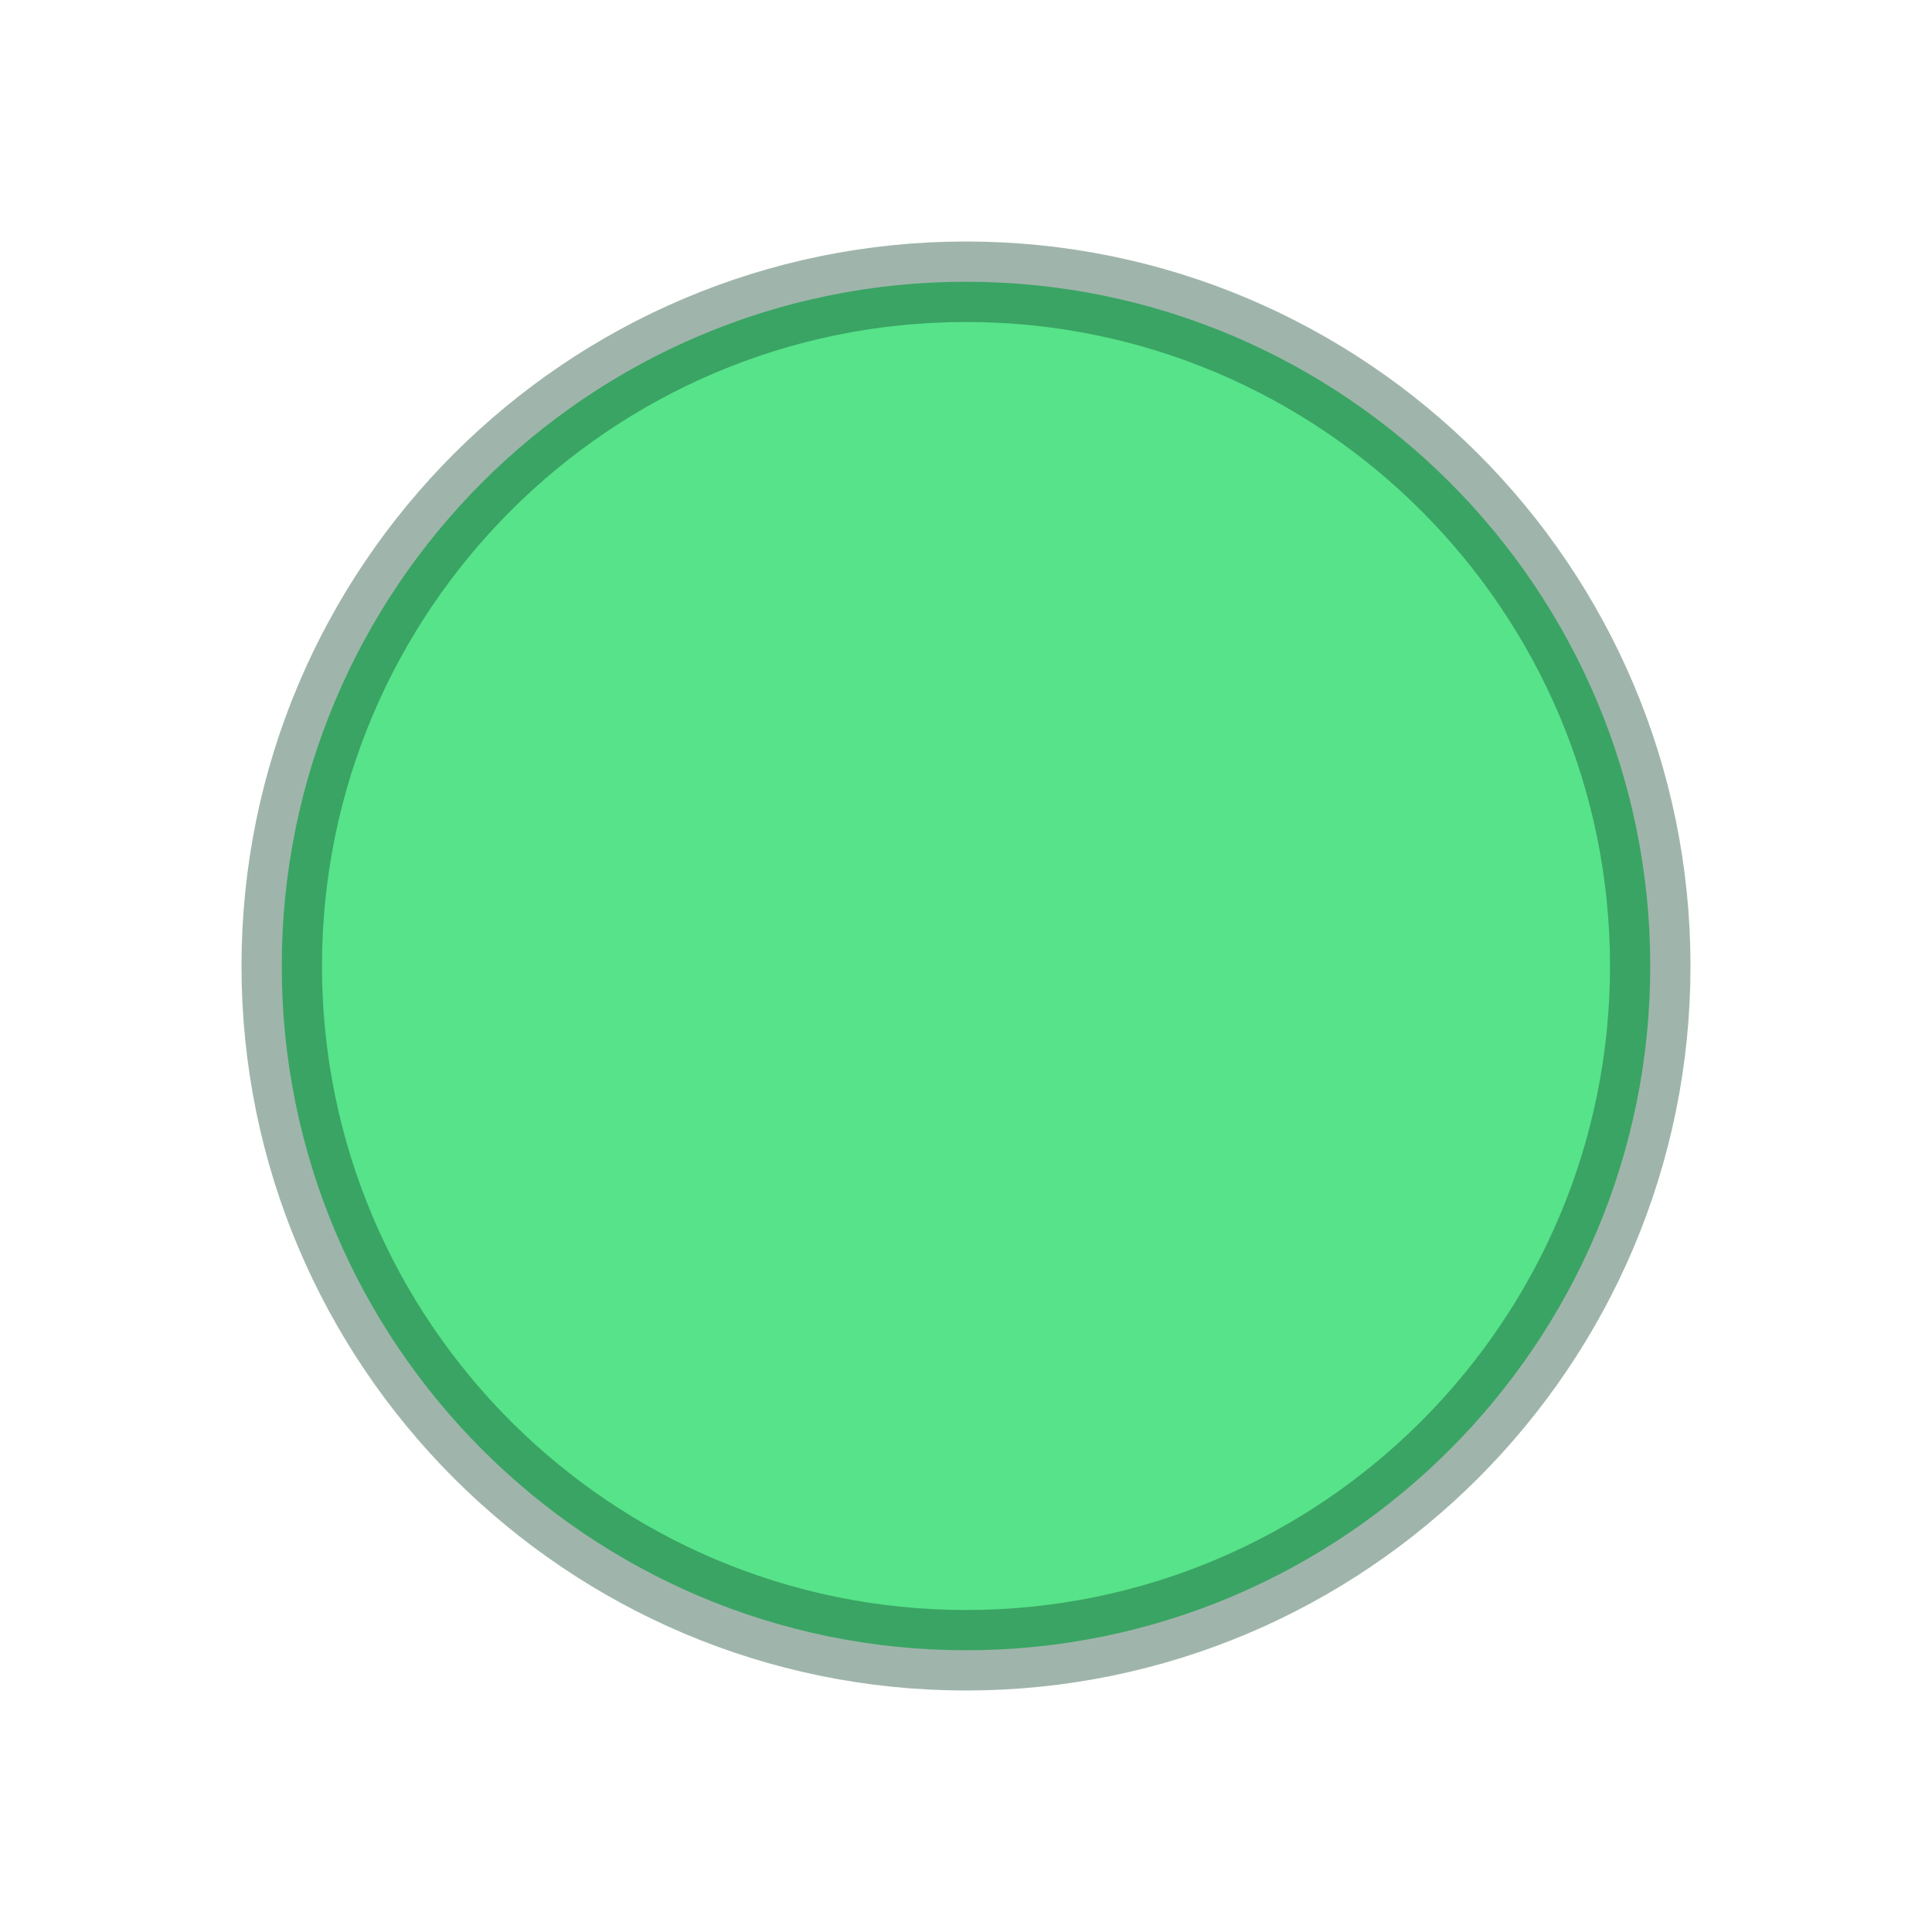
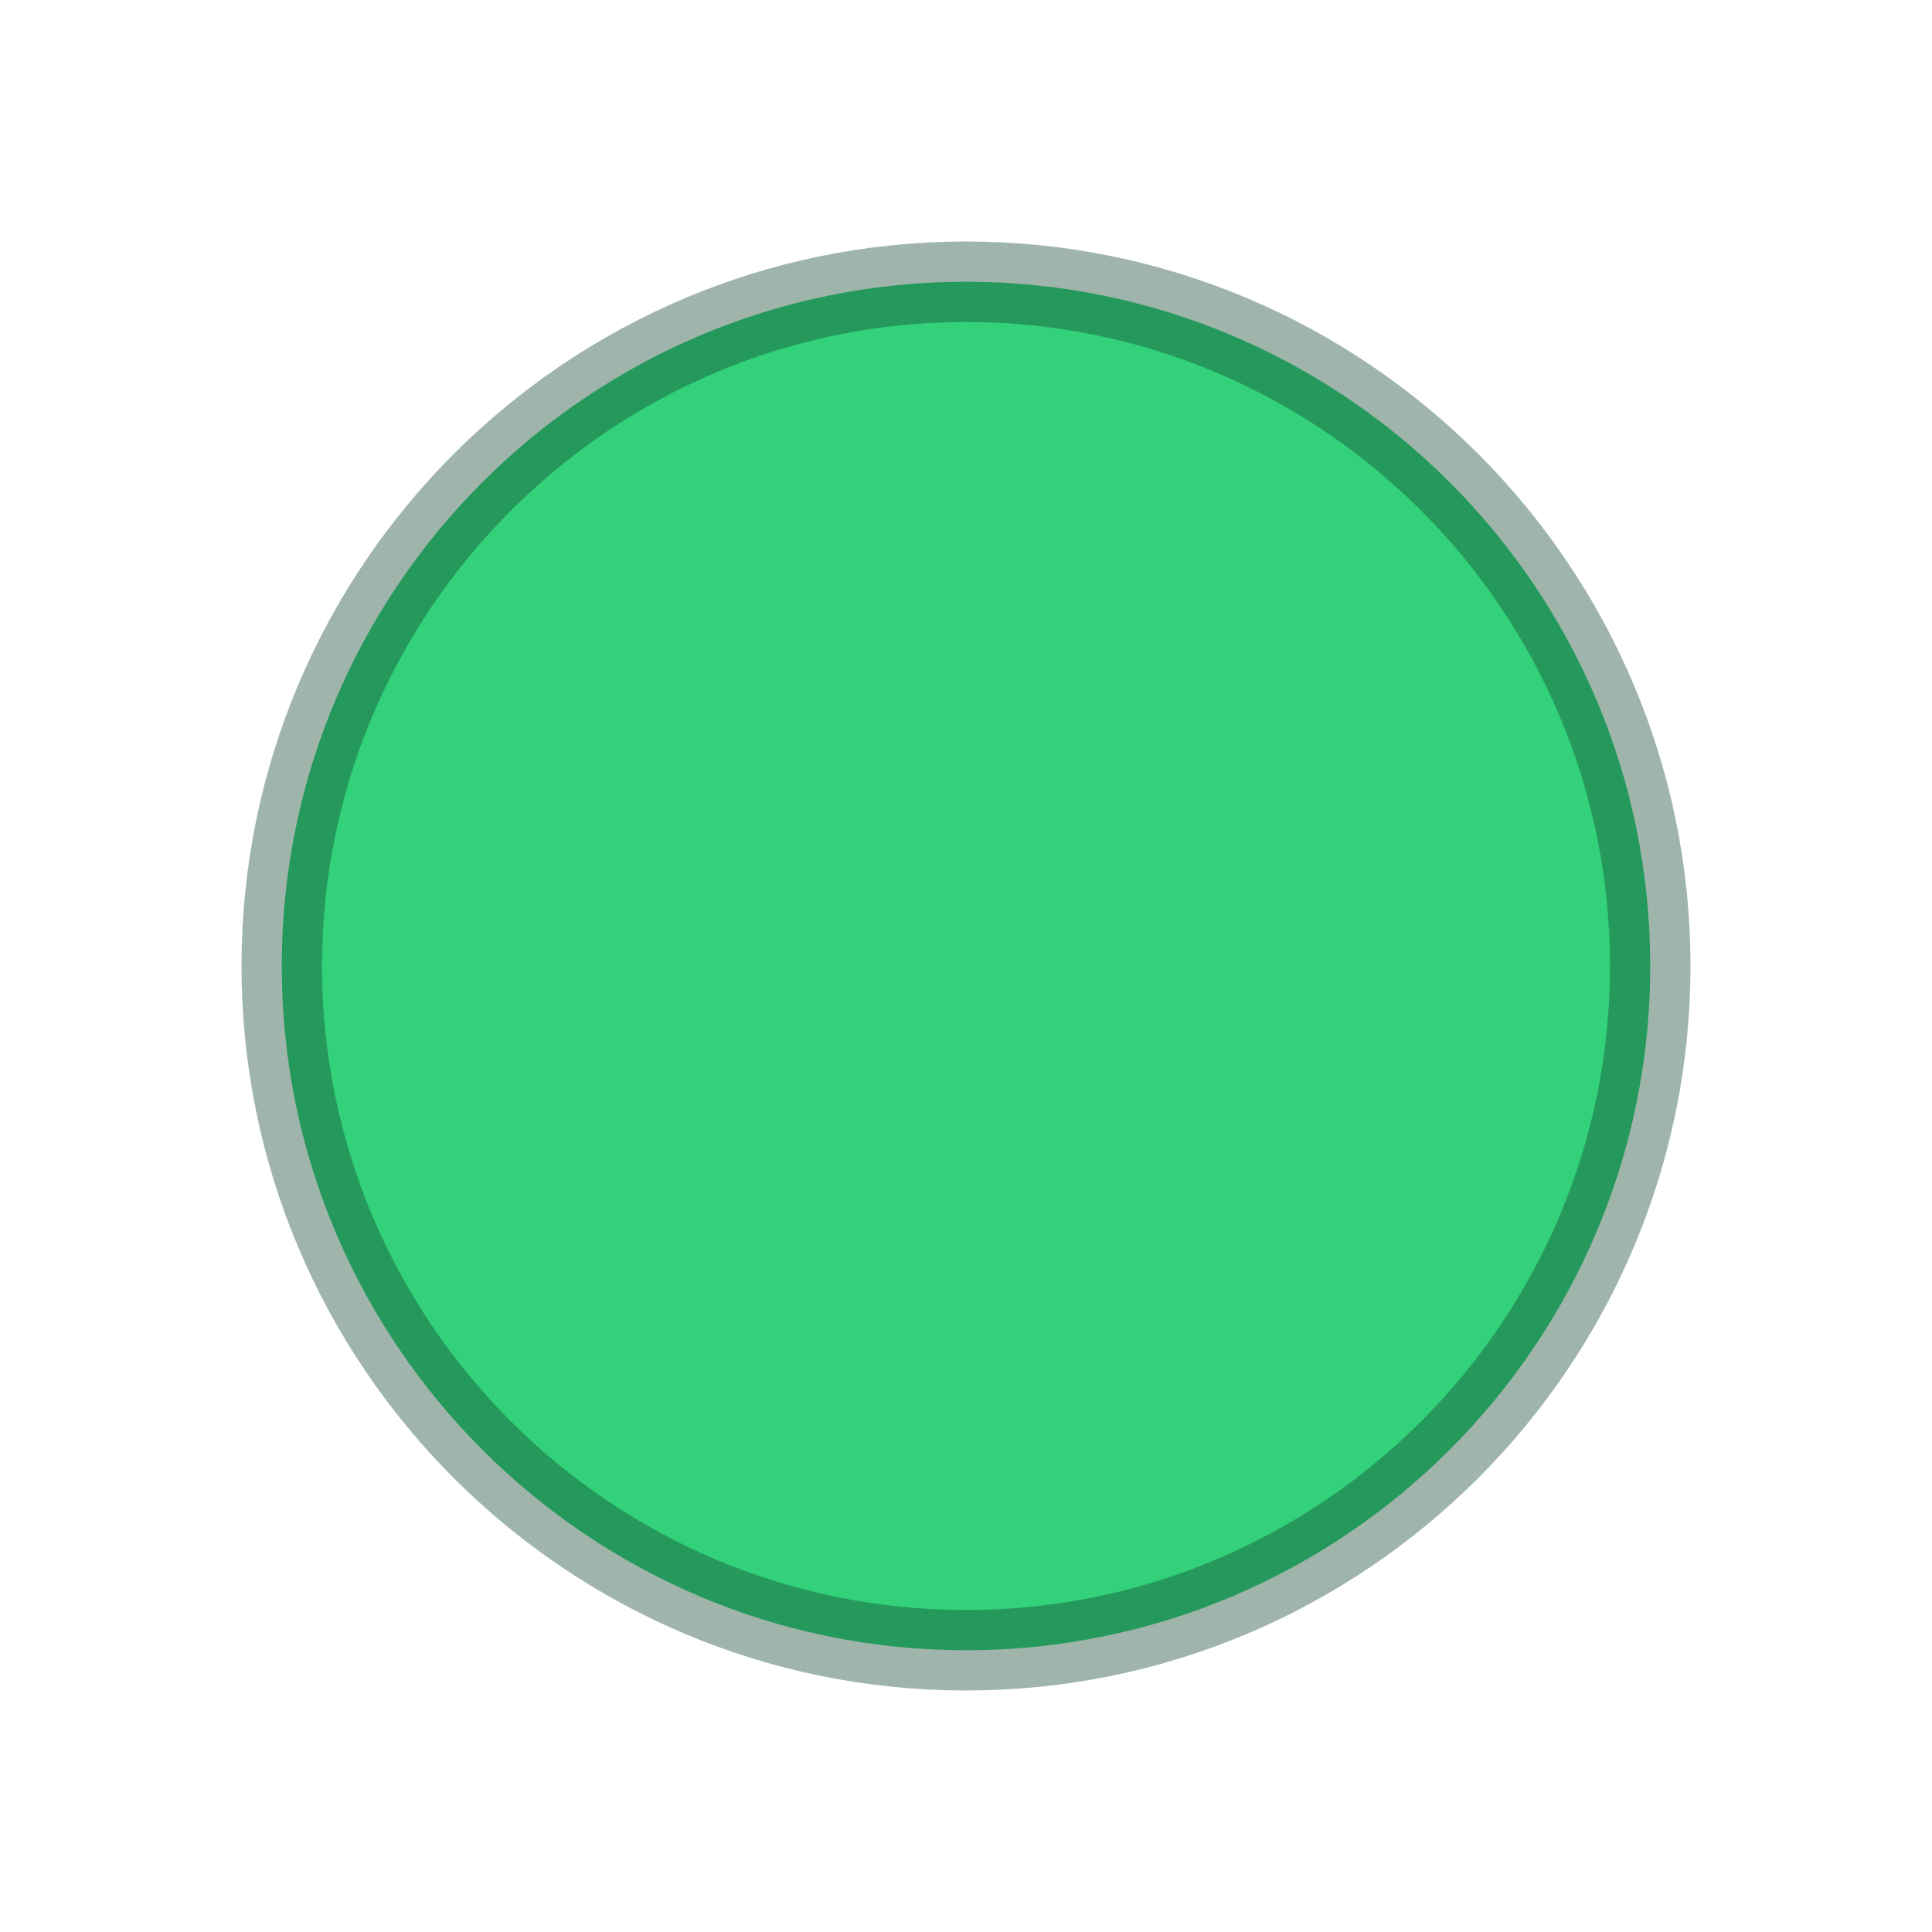
<svg xmlns="http://www.w3.org/2000/svg" id="SVGRoot" version="1.1" viewBox="0 0 24 24">
-   <g transform="translate(1,8)" enable-background="new">
-     <path d="m11-4.5c-4.69 0-8.5 3.81-8.5 8.5 0 4.69 3.81 8.5 8.5 8.5 4.69 0 8.5-3.81 8.5-8.5 0-4.69-3.81-8.5-8.5-8.5z" color="#000000" enable-background="accumulate" fill="#57e389" />
+   <g transform="translate(1 8)" enable-background="new">
+     <path d="m11-4.5c-4.69 0-8.5 3.81-8.5 8.5 0 4.69 3.81 8.5 8.5 8.5 4.69 0 8.5-3.81 8.5-8.5 0-4.69-3.81-8.5-8.5-8.5z" color="#000000" enable-background="accumulate" fill="#33d17a" />
    <path d="m11-4.5c-4.69 0-8.5 3.81-8.5 8.5 0 4.69 3.81 8.5 8.5 8.5 4.69 0 8.5-3.81 8.5-8.5 0-4.69-3.81-8.5-8.5-8.5z" color="#000000" enable-background="accumulate" fill="none" opacity=".4" stroke="#10462e" stroke-linecap="round" stroke-width="1" />
  </g>
</svg>
